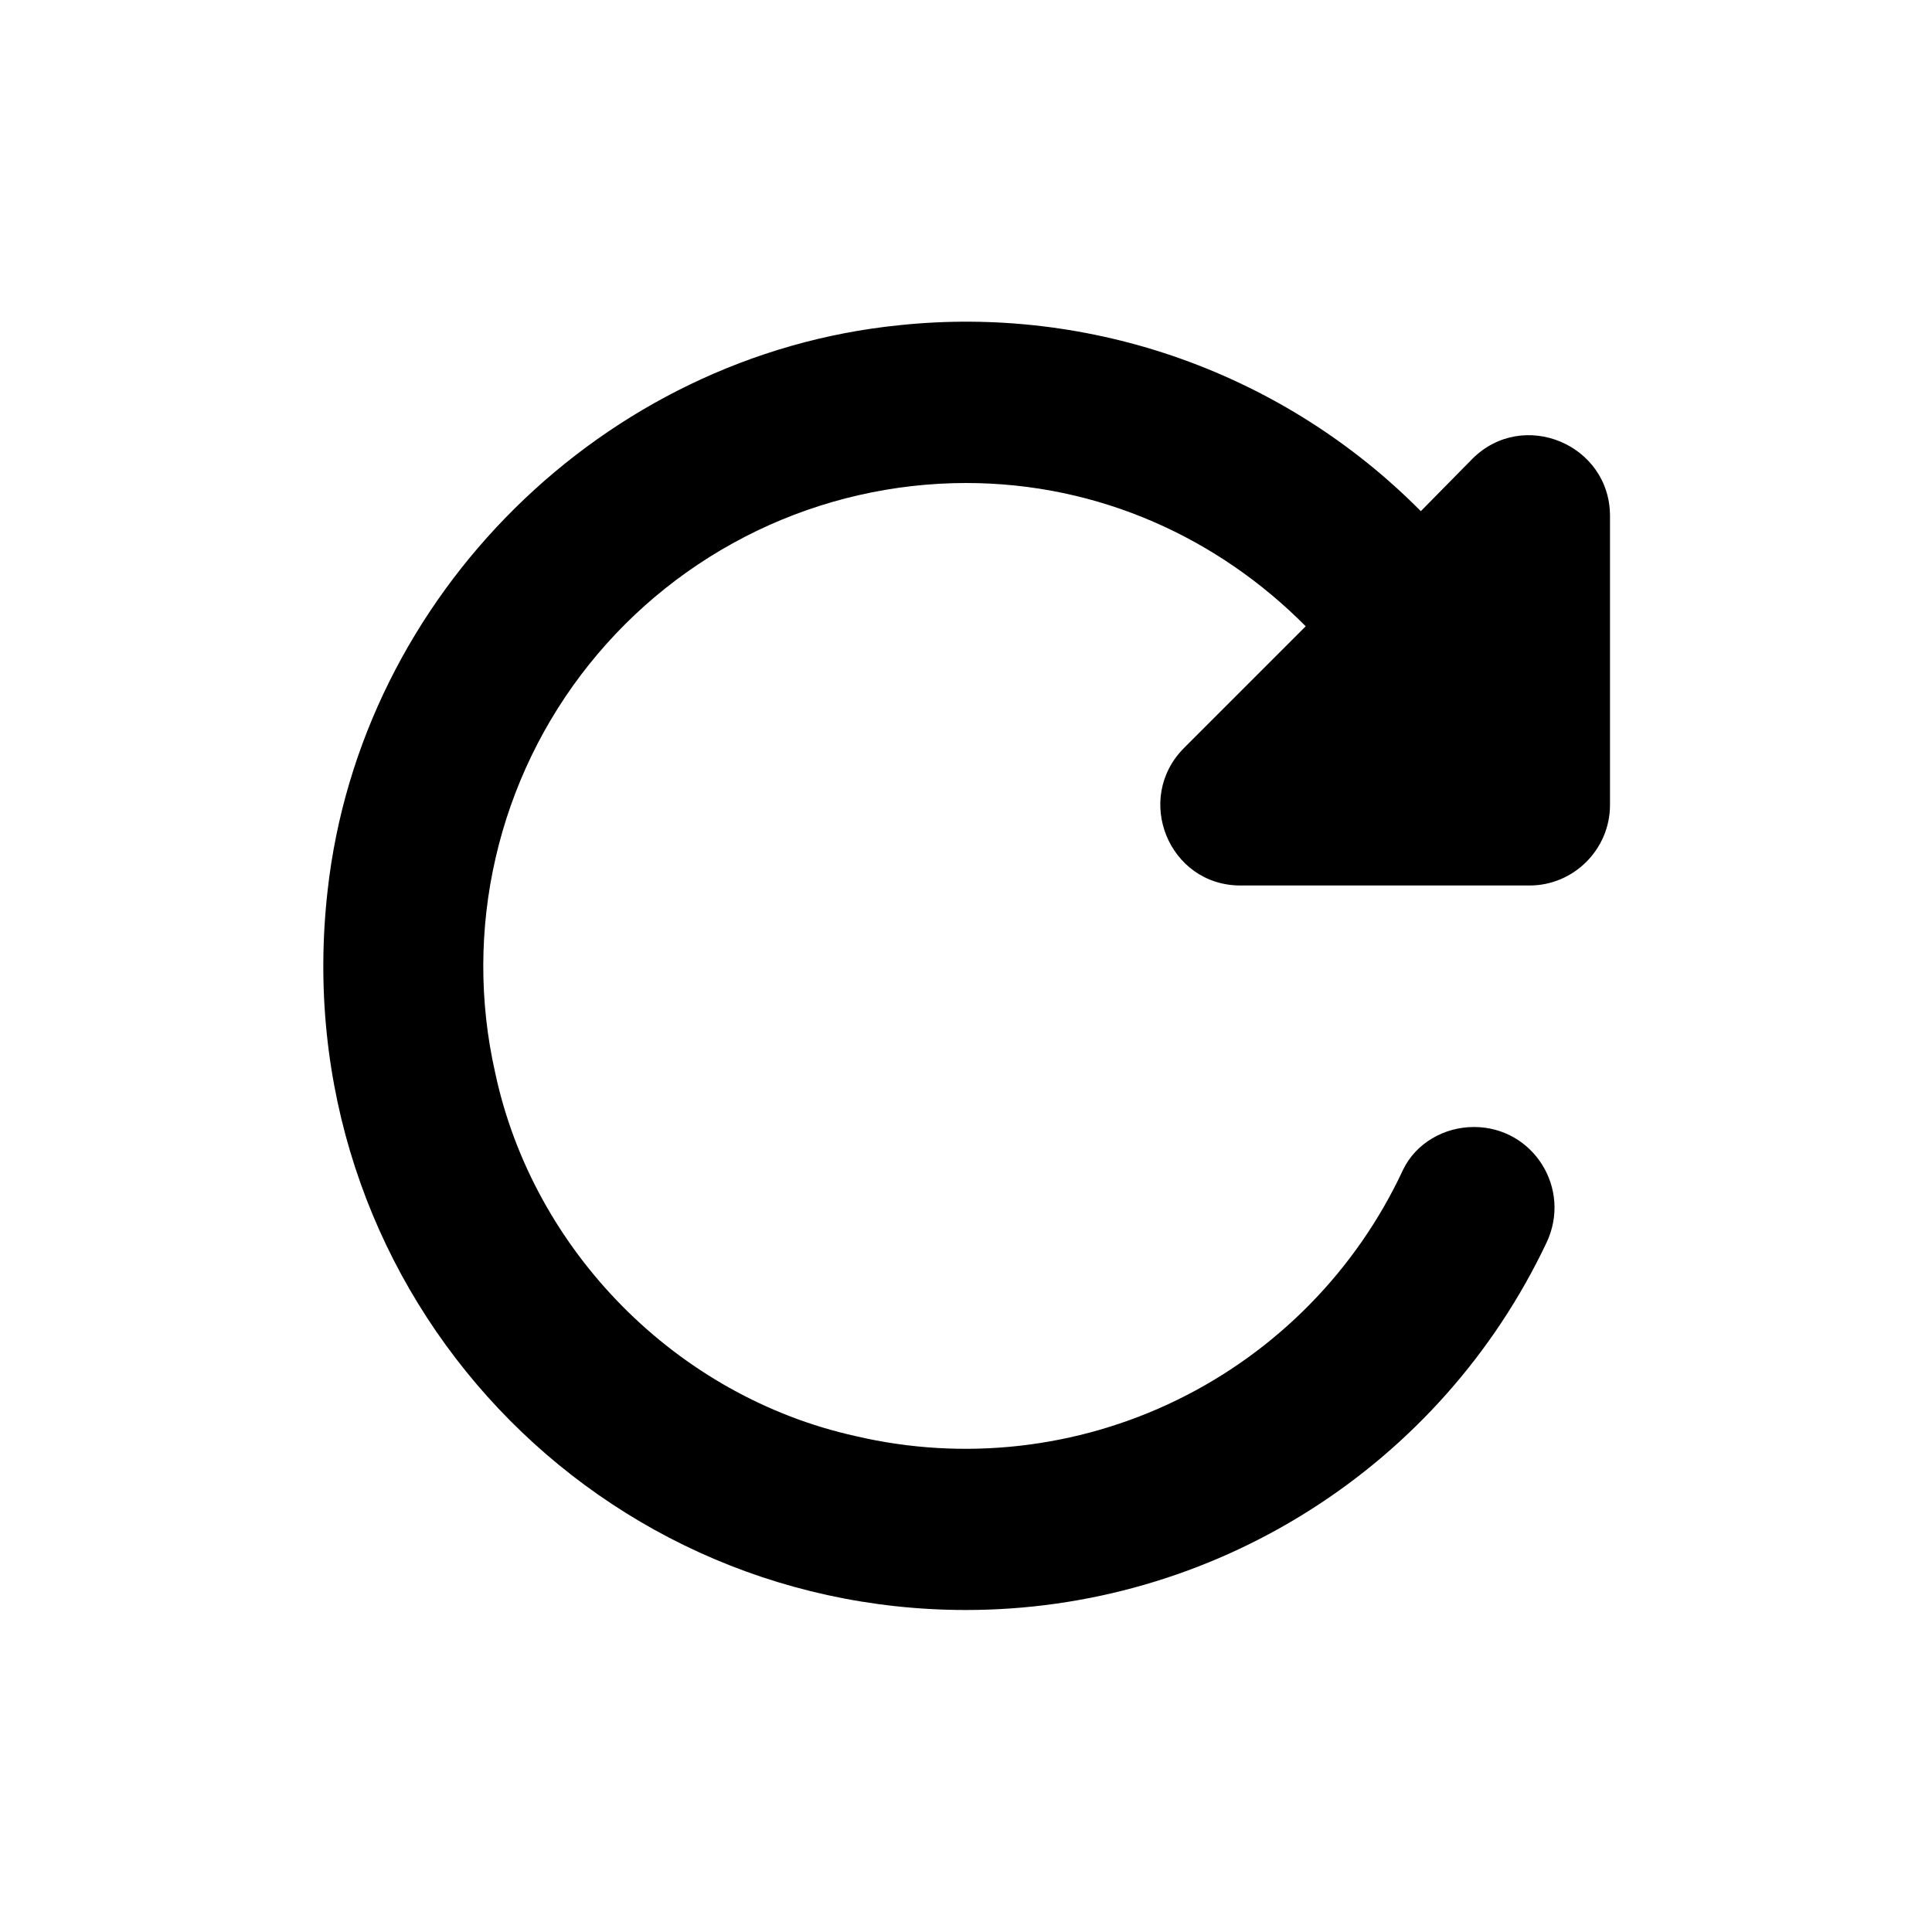
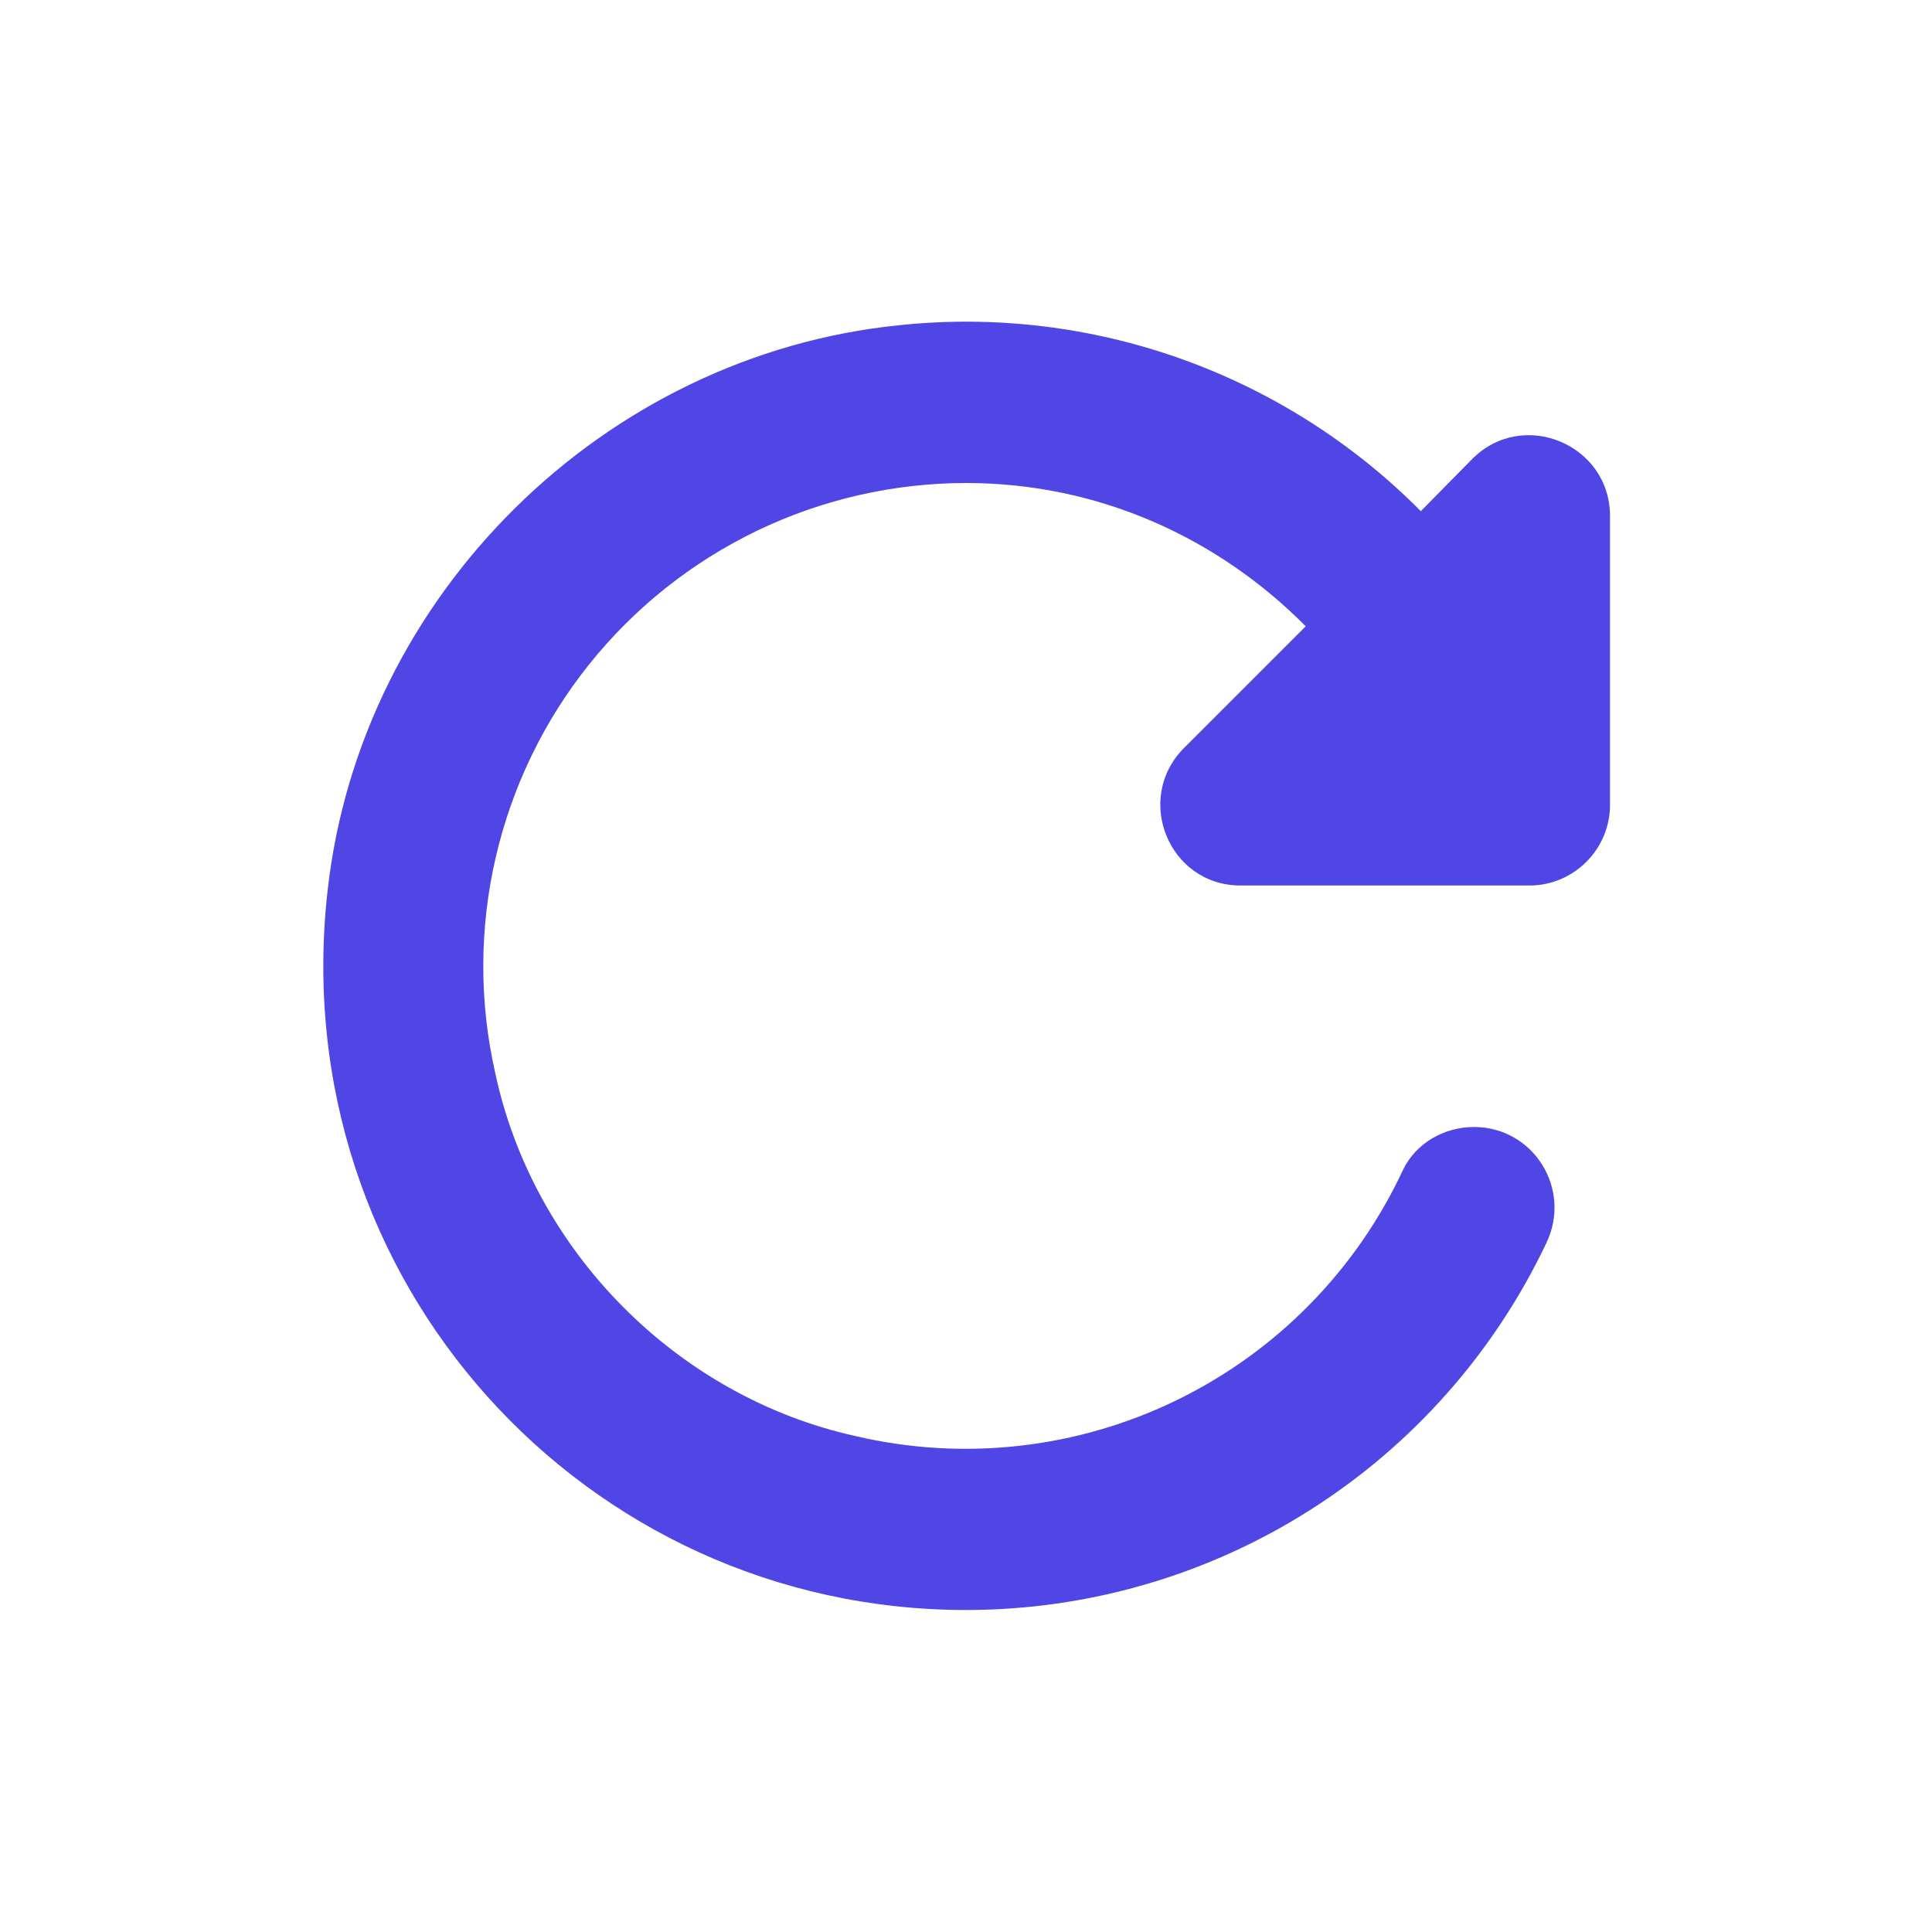
<svg xmlns="http://www.w3.org/2000/svg" width="24" height="24" viewBox="0 0 24 24" fill="none">
-   <path d="M17.65 6.35C16.812 5.504 15.794 4.858 14.673 4.458C13.551 4.058 12.354 3.915 11.17 4.04C7.5 4.41 4.48 7.39 4.07 11.06C3.52 15.91 7.27 20 12 20C13.51 20 14.989 19.572 16.265 18.764C17.542 17.957 18.563 16.804 19.21 15.44C19.53 14.77 19.05 14 18.31 14C17.94 14 17.59 14.2 17.43 14.53C16.849 15.779 15.856 16.79 14.618 17.393C13.38 17.996 11.971 18.154 10.63 17.84C8.41 17.35 6.62 15.54 6.15 13.32C5.952 12.442 5.955 11.531 6.157 10.655C6.359 9.778 6.755 8.958 7.317 8.255C7.879 7.552 8.591 6.985 9.402 6.594C10.212 6.204 11.1 6.001 12 6C13.66 6 15.14 6.69 16.22 7.78L14.71 9.29C14.08 9.92 14.52 11 15.41 11H19C19.55 11 20 10.55 20 10V6.41C20 5.52 18.92 5.07 18.29 5.7L17.65 6.35Z" fill="black" />
+   <path d="M17.65 6.35C16.812 5.504 15.794 4.858 14.673 4.458C13.551 4.058 12.354 3.915 11.17 4.04C7.5 4.41 4.48 7.39 4.07 11.06C3.52 15.91 7.27 20 12 20C13.51 20 14.989 19.572 16.265 18.764C17.542 17.957 18.563 16.804 19.21 15.44C19.53 14.77 19.05 14 18.31 14C17.94 14 17.59 14.2 17.43 14.53C16.849 15.779 15.856 16.79 14.618 17.393C13.38 17.996 11.971 18.154 10.63 17.84C8.41 17.35 6.62 15.54 6.15 13.32C5.952 12.442 5.955 11.531 6.157 10.655C6.359 9.778 6.755 8.958 7.317 8.255C7.879 7.552 8.591 6.985 9.402 6.594C10.212 6.204 11.1 6.001 12 6C13.66 6 15.14 6.69 16.22 7.78L14.71 9.29C14.08 9.92 14.52 11 15.41 11H19C19.55 11 20 10.55 20 10V6.41C20 5.52 18.92 5.07 18.29 5.7L17.65 6.35Z" fill="#4F46E5" />
</svg>
